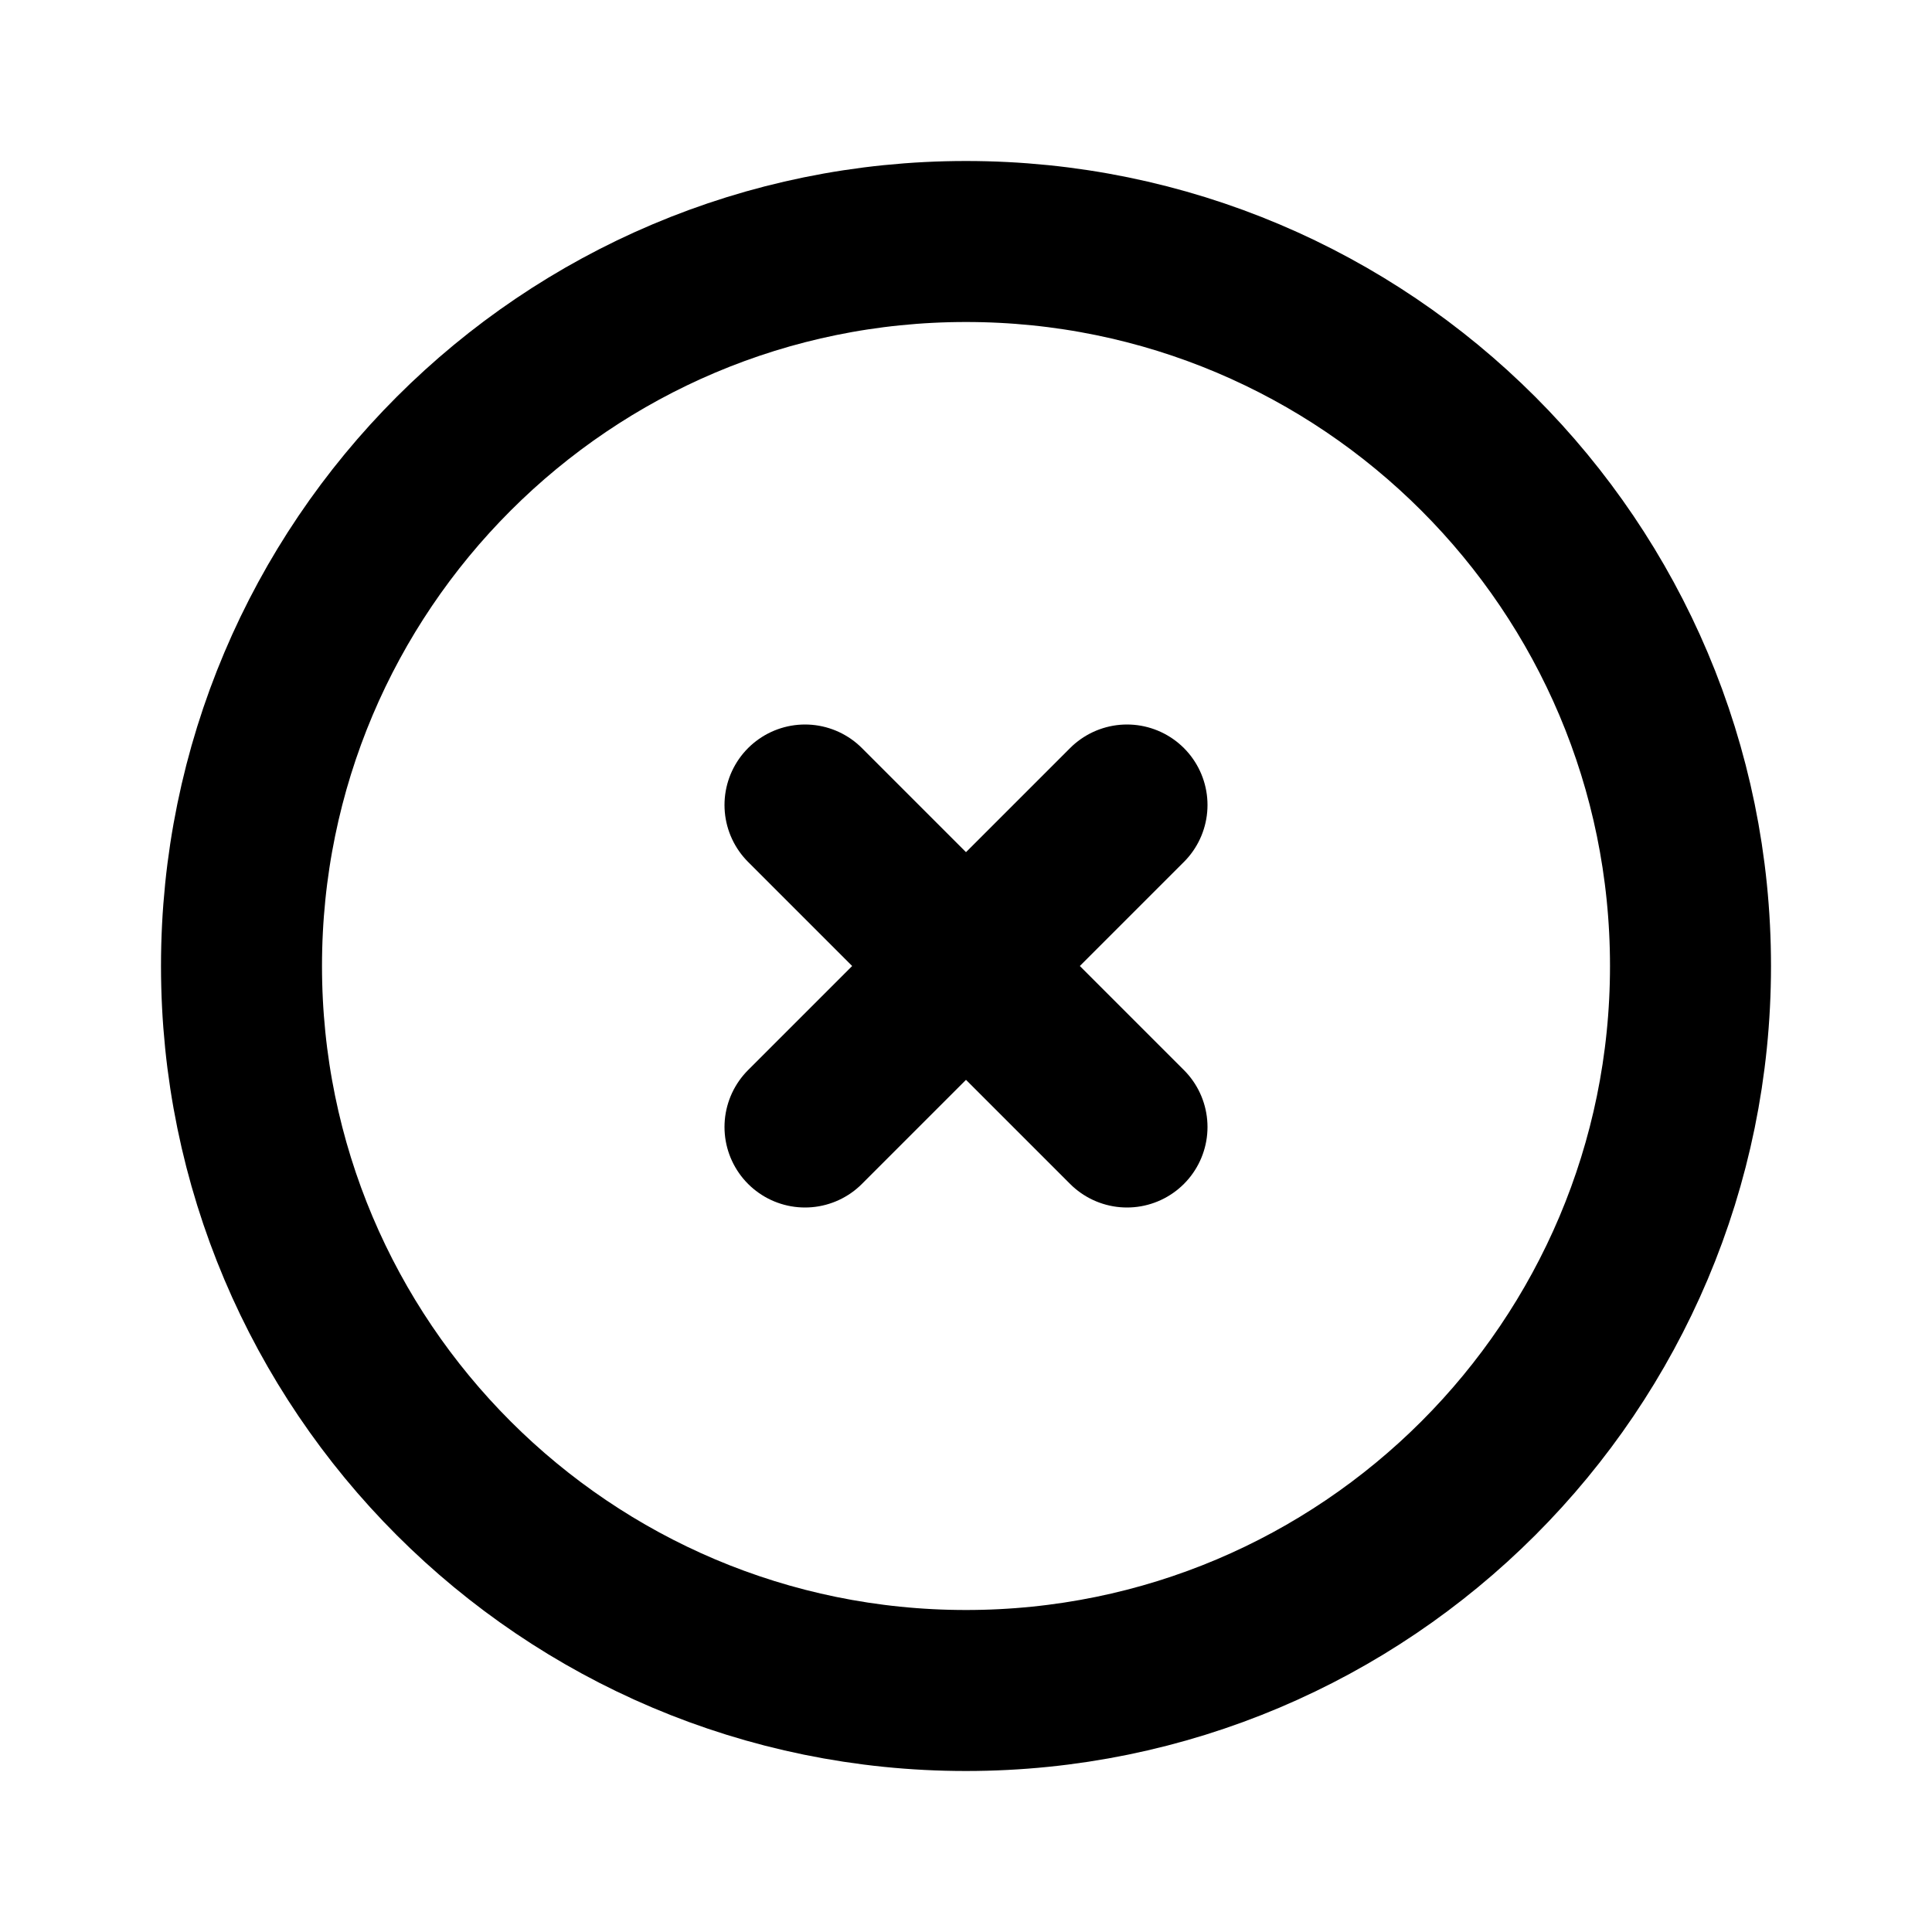
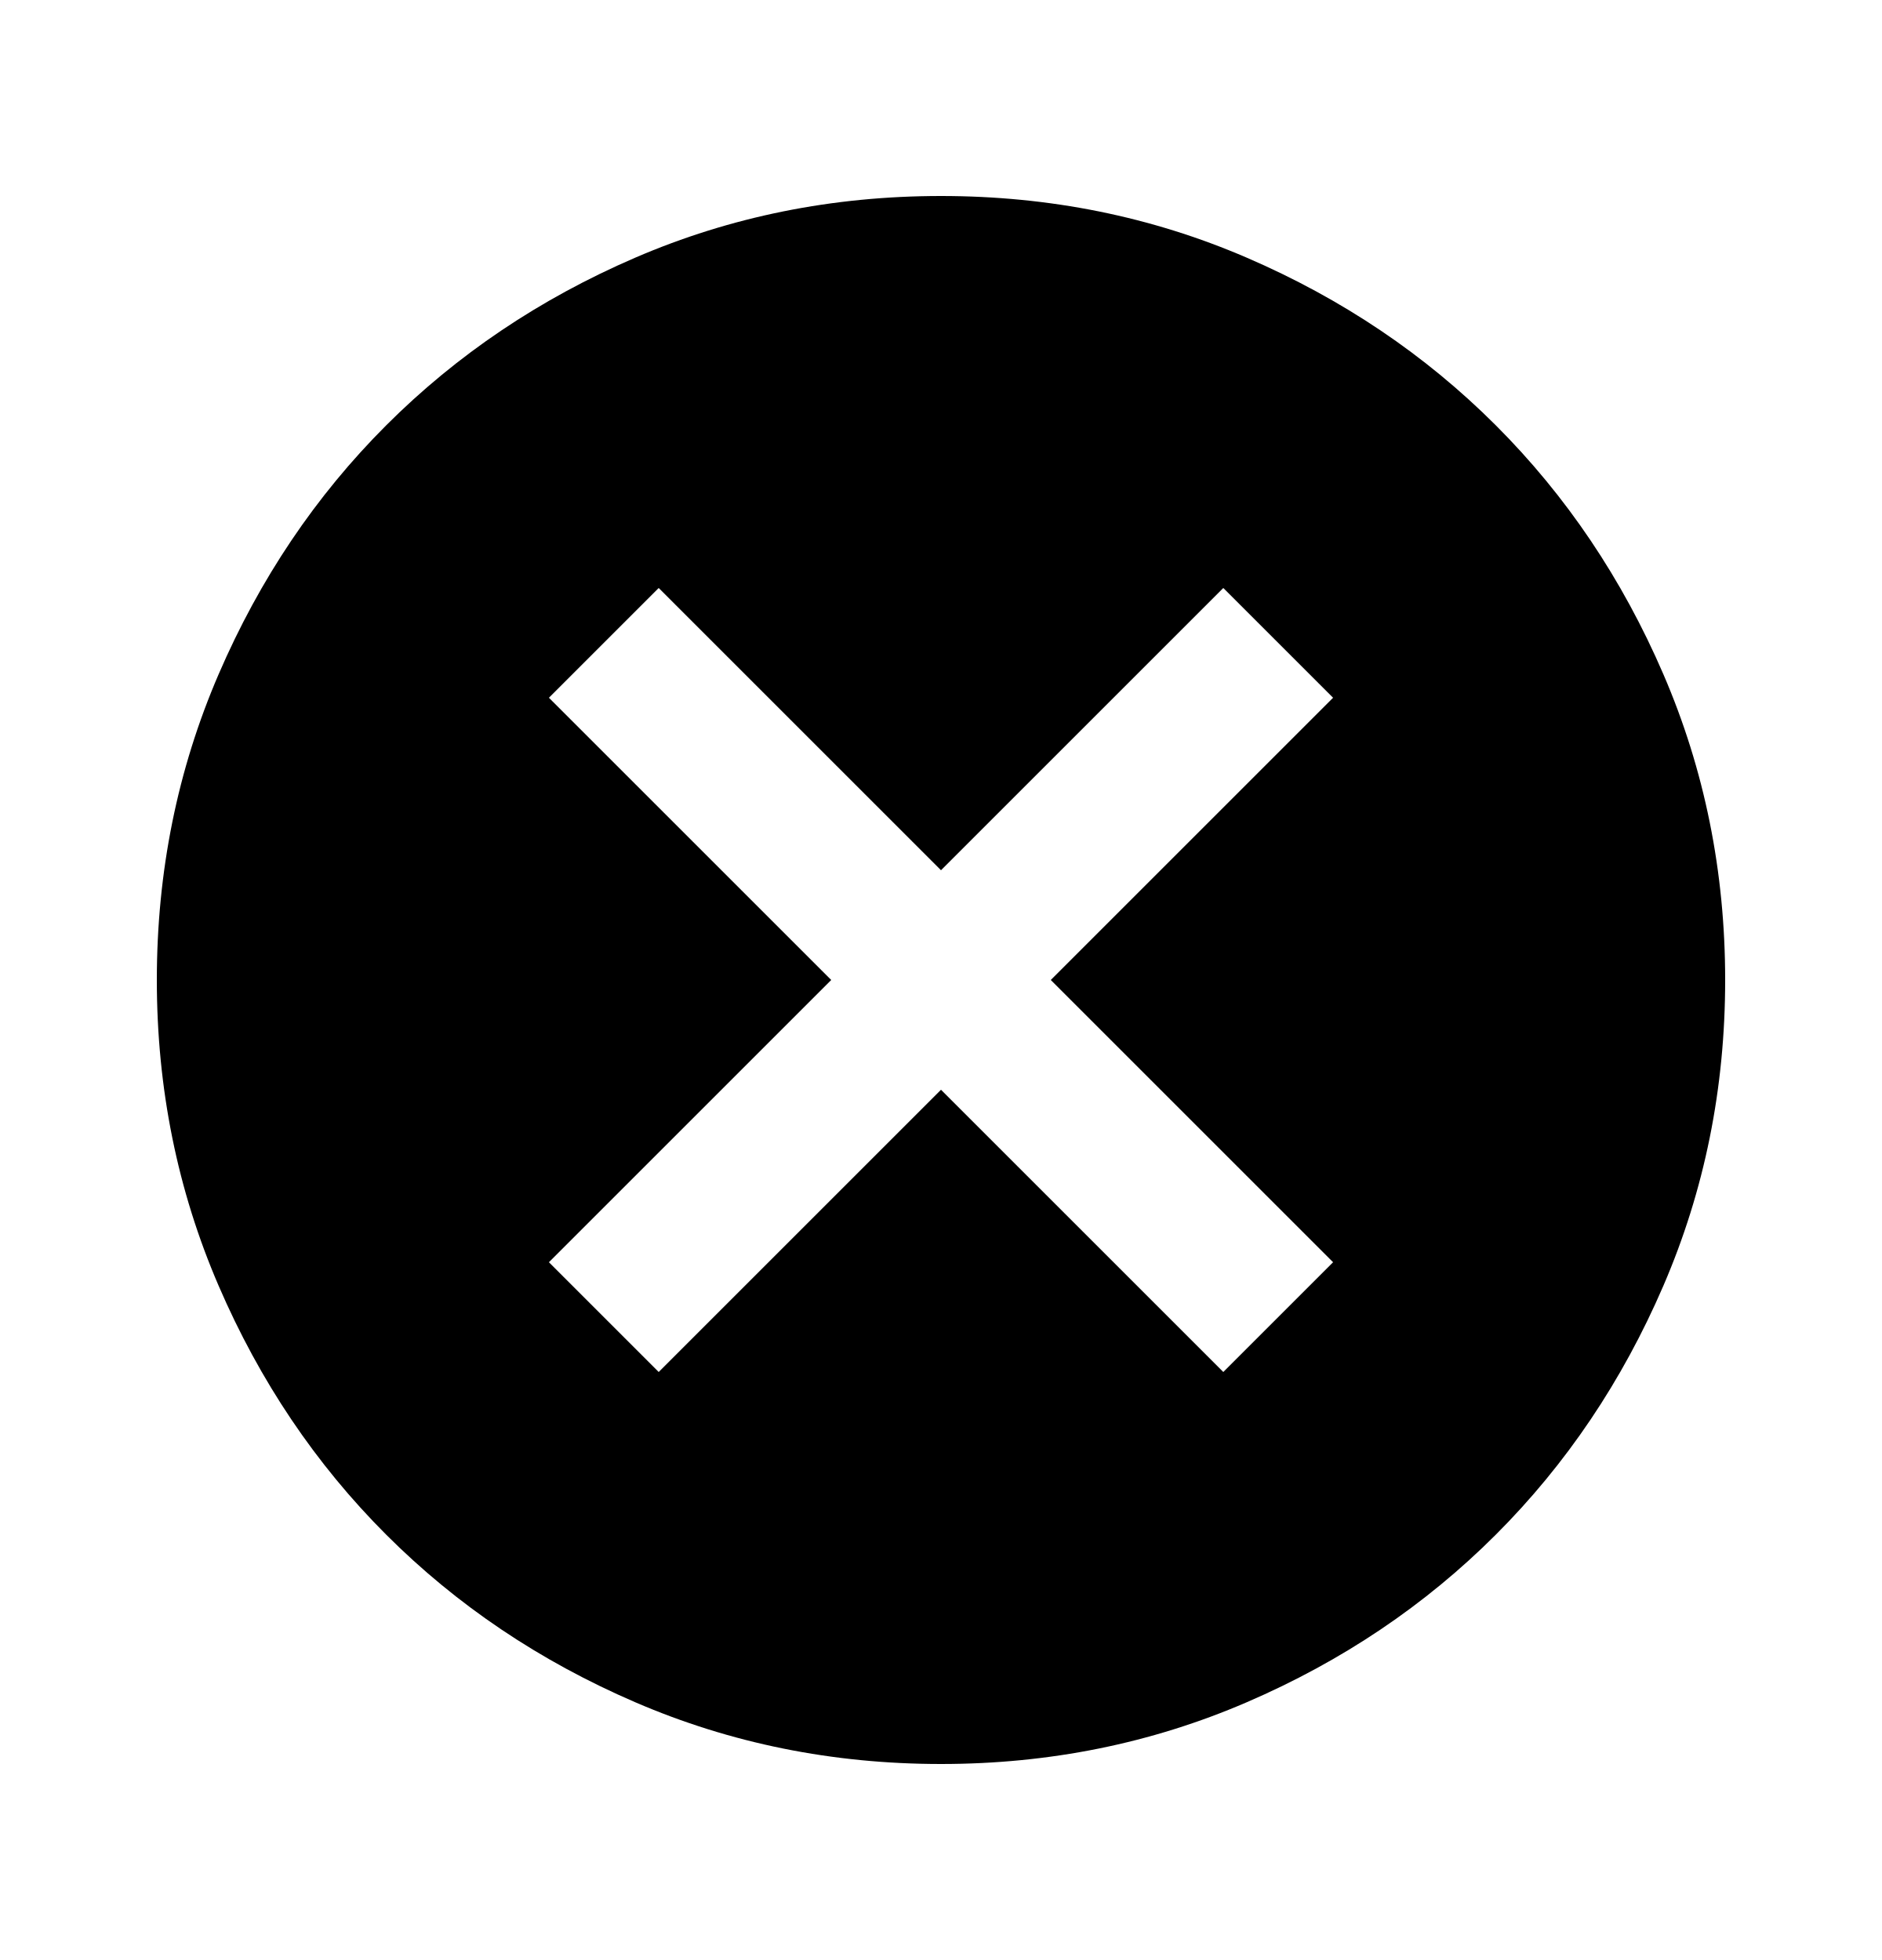
- <svg xmlns="http://www.w3.org/2000/svg" fill="none" viewBox="0 0 24 24" stroke-width="2" stroke="currentColor" aria-hidden="true">
-   <path stroke-linecap="round" stroke-linejoin="round" d="M10 14l2-2m0 0l2-2m-2 2l-2-2m2 2l2 2m7-2a9 9 0 11-18 0 9 9 0 0118 0z" />
+ <svg xmlns="http://www.w3.org/2000/svg" width="24" height="25" viewBox="0 0 24 25" fill="none">
+   <mask id="mask0_554_300" style="mask-type:alpha" maskUnits="userSpaceOnUse" x="0" y="0" width="24" height="25">
+     <rect y="0.5" width="24" height="24" fill="#D9D9D9" />
+   </mask>
+   <g mask="url(#mask0_554_300)">
+     <path d="M8.4 17.5L12 13.9L15.6 17.5L17 16.1L13.4 12.5L17 8.9L15.6 7.5L12 11.1L8.4 7.5L7 8.9L10.6 12.5L7 16.1L8.4 17.5ZM12 22.5C10.617 22.5 9.317 22.237 8.1 21.712C6.883 21.187 5.825 20.475 4.925 19.575C4.025 18.675 3.313 17.617 2.788 16.4C2.263 15.183 2 13.883 2 12.5C2 11.117 2.263 9.817 2.788 8.6C3.313 7.383 4.025 6.325 4.925 5.425C5.825 4.525 6.883 3.812 8.1 3.287C9.317 2.762 10.617 2.5 12 2.5C13.383 2.5 14.683 2.762 15.9 3.287C17.117 3.812 18.175 4.525 19.075 5.425C19.975 6.325 20.687 7.383 21.212 8.6C21.737 9.817 22 11.117 22 12.5C22 13.883 21.737 15.183 21.212 16.4C20.687 17.617 19.975 18.675 19.075 19.575C18.175 20.475 17.117 21.187 15.9 21.712C14.683 22.237 13.383 22.5 12 22.5Z" fill="currentColor" />
+   </g>
</svg>
